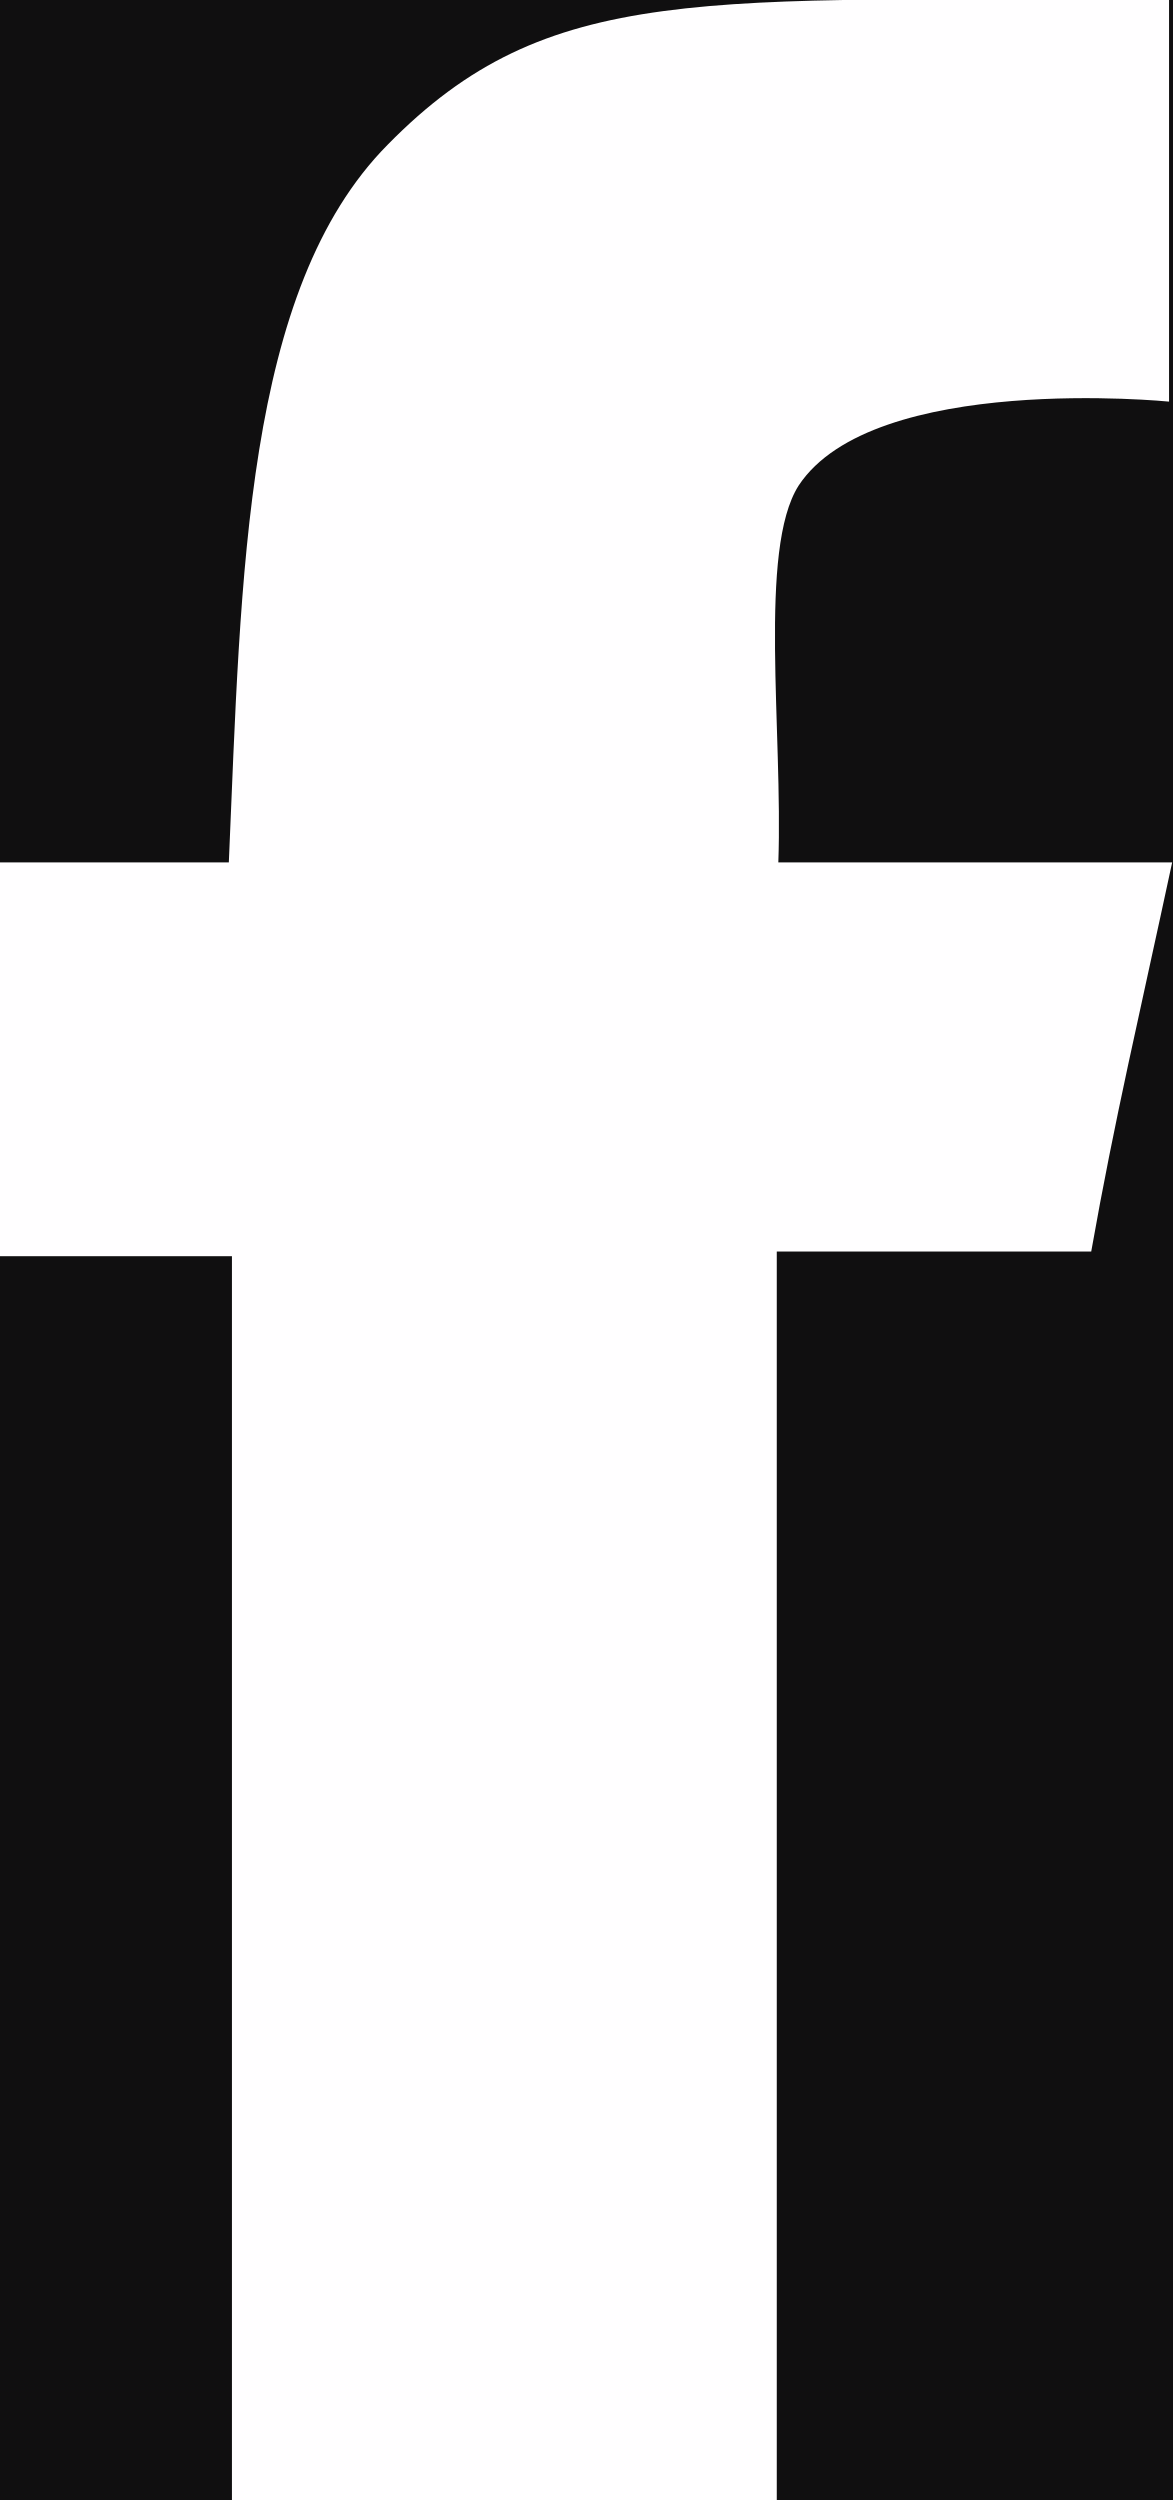
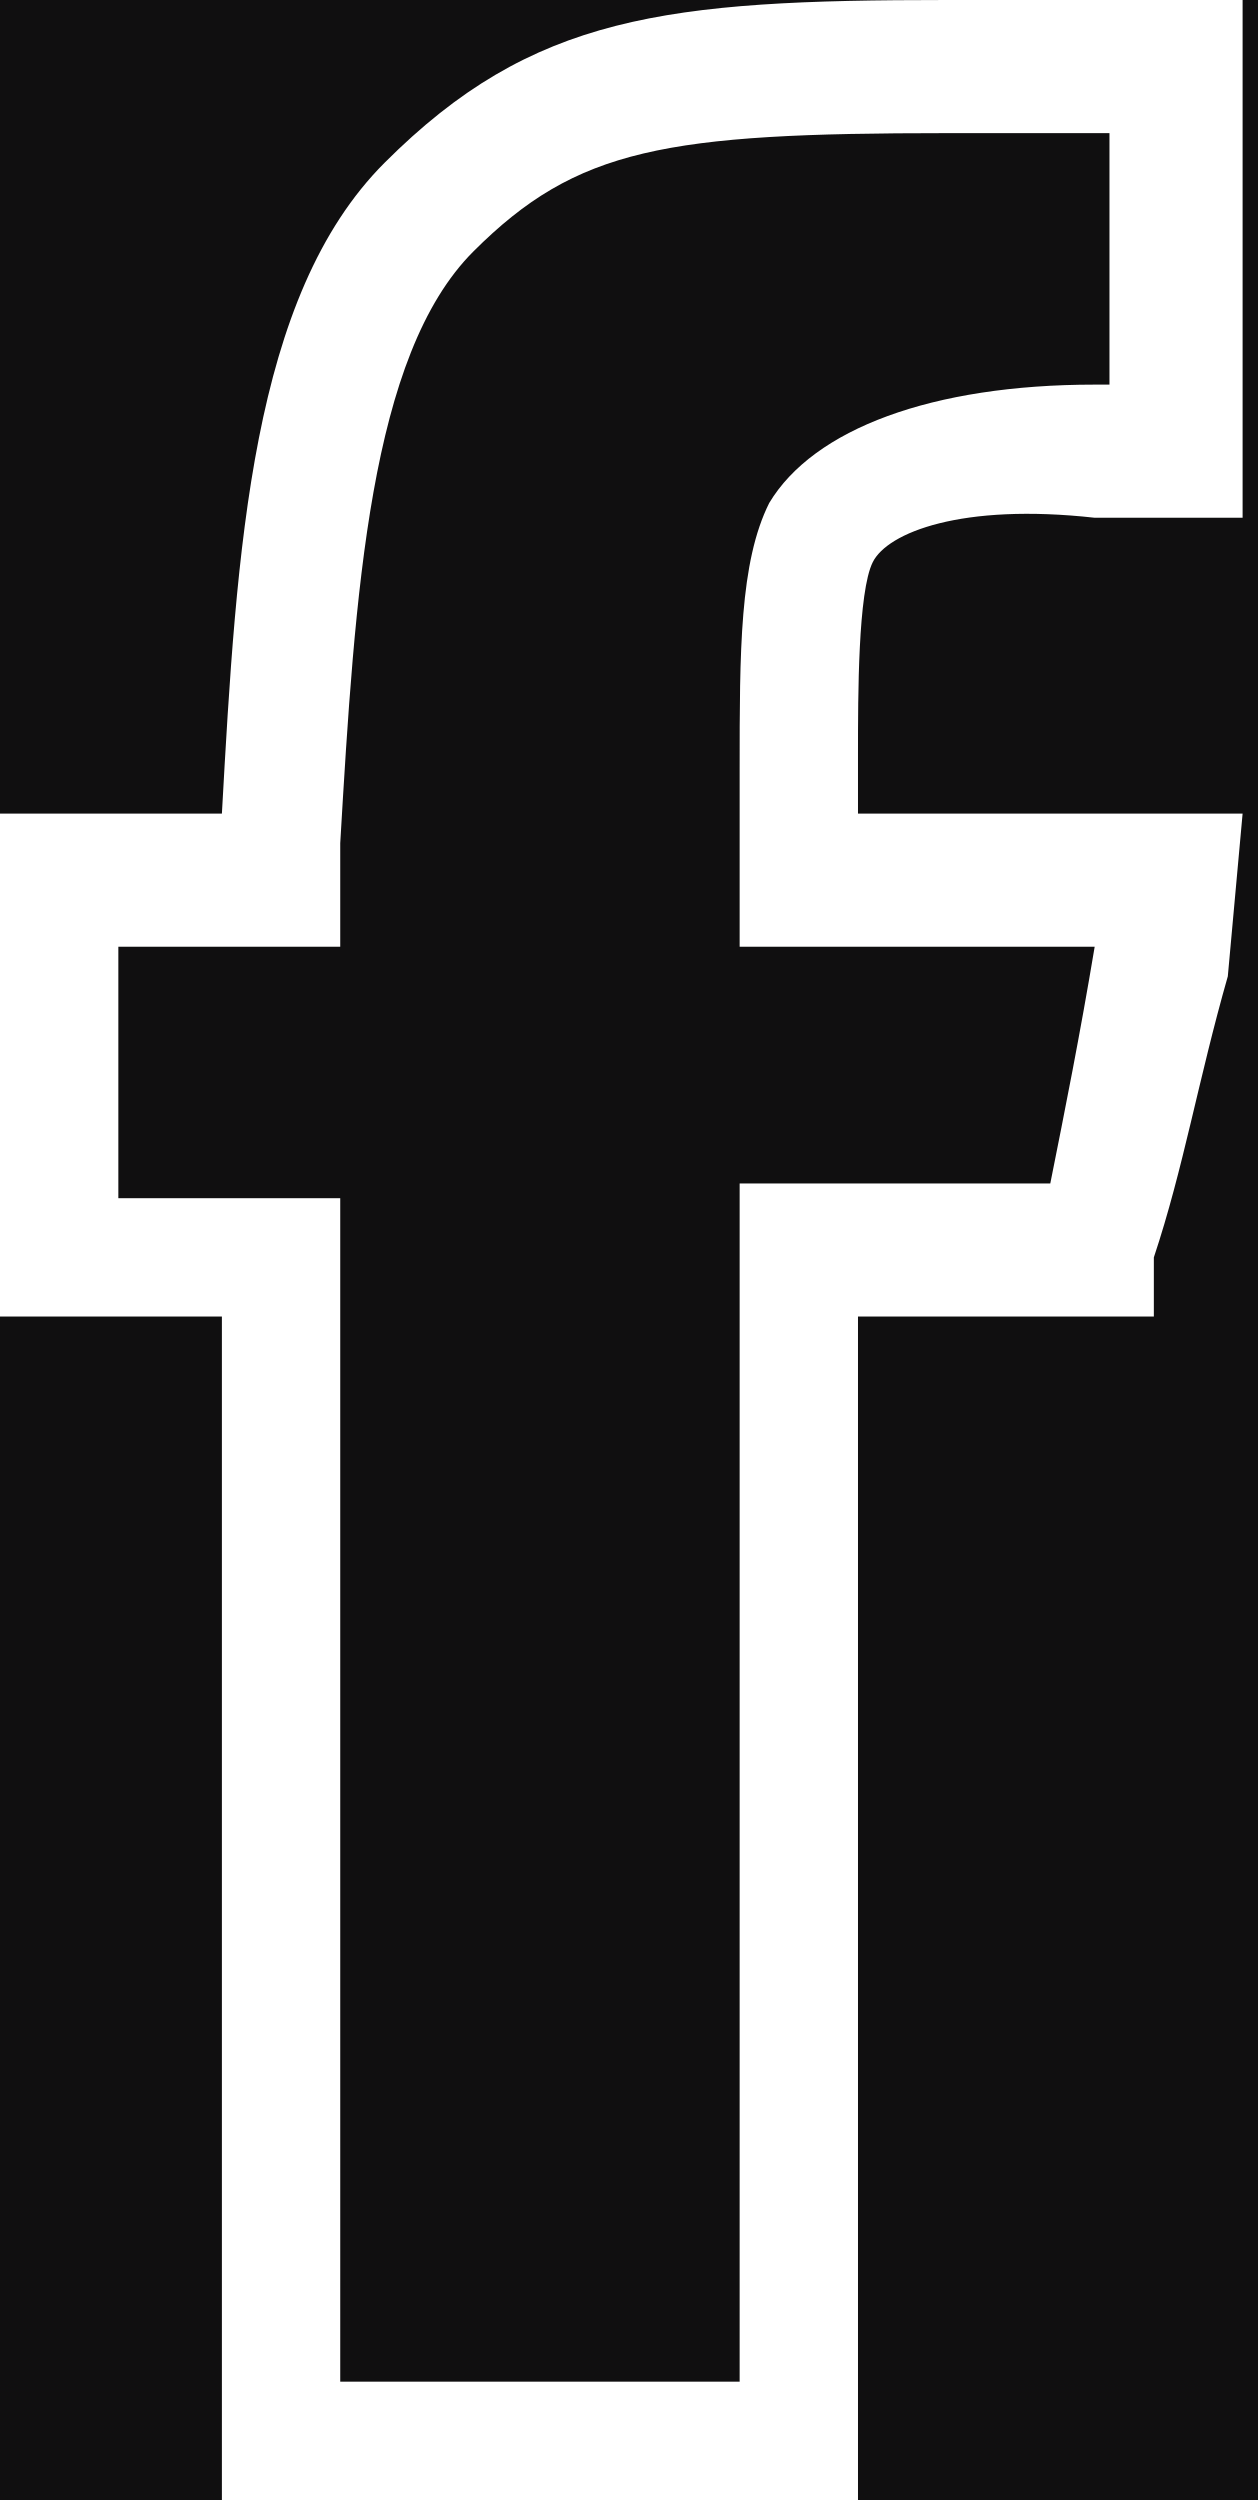
- <svg xmlns="http://www.w3.org/2000/svg" version="1.1" id="Слой_1" x="0px" y="0px" viewBox="0 0 7.53 16.06" style="enable-background:new 0 0 7.53 16.06;" xml:space="preserve">
+ <svg xmlns="http://www.w3.org/2000/svg" version="1.1" id="Слой_1" x="0px" y="0px" viewBox="0 0 8.5 16.9" style="enable-background:new 0 0 8.5 16.9;" xml:space="preserve">
  <style type="text/css">
	.st0{fill-rule:evenodd;clip-rule:evenodd;fill:#100F10;stroke:#201600;stroke-width:0.567;stroke-miterlimit:22.926;}
	.st1{fill:#E9ECEB;}
	.st2{fill:#E2E2E2;}
- 	.st3{fill:none;stroke:#E2E2E2;stroke-width:1.417;stroke-miterlimit:22.926;}
- 	.st4{fill-rule:evenodd;clip-rule:evenodd;fill:#FFFFFF;}
- 	.st5{fill:#FFFFFF;}
- 	.st6{fill:none;stroke:#FFFEFF;stroke-width:2.835;stroke-miterlimit:22.926;}
- 	.st7{fill-rule:evenodd;clip-rule:evenodd;fill:#E2E2E2;}
- 	.st8{fill:#FFFEFF;}
- 	.st9{fill:none;stroke:#ECECEC;stroke-width:1.701;stroke-miterlimit:22.926;stroke-dasharray:3.401,5.102;}
- 	.st10{fill-rule:evenodd;clip-rule:evenodd;fill:#E61C21;stroke:#FFFEFF;stroke-width:1.984;stroke-miterlimit:22.926;}
- 	.st11{fill-rule:evenodd;clip-rule:evenodd;fill:#F3444E;}
- 	.st12{fill:none;stroke:#F3444E;stroke-width:1.417;stroke-miterlimit:22.926;}
- 	.st13{fill-rule:evenodd;clip-rule:evenodd;fill:#F3444E;stroke:#F3444E;stroke-width:1.417;stroke-miterlimit:22.926;}
- 	.st14{fill-rule:evenodd;clip-rule:evenodd;fill:#F3444E;stroke:#F3444E;stroke-width:0.567;stroke-miterlimit:22.926;}
- 	.st15{fill:#DC7D43;}
- 	.st16{fill:none;stroke:#201600;stroke-width:0.567;stroke-miterlimit:22.926;}
- 	.st17{fill:none;stroke:#201600;stroke-width:0.216;stroke-miterlimit:22.926;}
- 	.st18{fill:none;stroke:#FFFFFF;stroke-width:1.417;stroke-miterlimit:22.926;}
- 	.st19{fill:none;stroke:#E2E2E2;stroke-width:1.417;stroke-miterlimit:22.926;}
- 	.st20{fill-rule:evenodd;clip-rule:evenodd;fill:#E2E2E2;stroke:#E2E2E2;stroke-width:1.417;stroke-miterlimit:22.926;}
- 	.st21{fill:none;stroke:#E2E2E2;stroke-width:1.417;stroke-miterlimit:22.926;}
- 	.st22{fill:none;stroke:#E2E2E2;stroke-width:1.418;stroke-miterlimit:22.926;}
- 	.st23{fill:none;stroke:#E2E2E2;stroke-width:1.417;stroke-linecap:round;stroke-linejoin:round;stroke-miterlimit:10;}
- 	.st24{fill:none;stroke:#E2E2E2;stroke-width:1.342;stroke-linecap:round;stroke-linejoin:round;stroke-miterlimit:10;}
- 	.st25{fill:none;stroke:#D24A43;stroke-width:1.417;stroke-linejoin:round;stroke-miterlimit:10;}
- 	.st26{fill:none;stroke:#D24A43;stroke-width:1.417;stroke-linejoin:round;stroke-miterlimit:22.926;}
- 	.st27{fill:none;stroke:#D24A43;stroke-width:1.417;stroke-linecap:round;stroke-linejoin:round;stroke-miterlimit:10;}
- 	.st28{fill:none;stroke:#D24A43;stroke-width:1.417;stroke-miterlimit:22.926;}
- 	.st29{fill-rule:evenodd;clip-rule:evenodd;fill:#E61C21;}
- 	.st30{fill:none;stroke:#FFFFFF;stroke-width:1.549;stroke-linecap:round;stroke-linejoin:round;stroke-miterlimit:10;}
- 	.st31{fill:none;stroke:#FFFFFF;stroke-width:1.402;stroke-linecap:round;stroke-linejoin:round;stroke-miterlimit:10;}
- 	.st32{fill:none;stroke:#FFFFFF;stroke-width:1.752;stroke-linecap:round;stroke-linejoin:round;stroke-miterlimit:10;}
- 	.st33{fill:none;stroke:#FFFFFF;stroke-width:1.701;stroke-miterlimit:22.926;}
- 	.st34{fill:none;stroke:#FFFFFF;stroke-width:1.546;stroke-linecap:round;stroke-linejoin:round;stroke-miterlimit:10;}
- 	.st35{fill:none;stroke:#FFFFFF;stroke-width:1.417;stroke-linecap:round;stroke-linejoin:round;stroke-miterlimit:10;}
- 	.st36{fill:none;stroke:#FFFFFF;stroke-width:1.516;stroke-linecap:round;stroke-linejoin:round;stroke-miterlimit:10;}
- 	.st37{fill:none;stroke:#B6B8BD;stroke-width:1.417;stroke-miterlimit:22.926;}
- 	.st38{fill:none;stroke:#B6B8BD;stroke-width:1.417;stroke-linecap:round;stroke-linejoin:round;stroke-miterlimit:10;}
- 	.st39{fill:none;stroke:#B6B8BD;stroke-width:1.518;stroke-linecap:round;stroke-linejoin:round;stroke-miterlimit:10;}
- 	.st40{fill-rule:evenodd;clip-rule:evenodd;fill:#FFFEFF;}
- 	.st41{fill:#E62A13;}
- 	.st42{fill:none;stroke:#E62A13;stroke-width:1.486;stroke-linecap:round;stroke-linejoin:round;stroke-miterlimit:10;}
- 	.st43{fill:none;stroke:#E62A13;stroke-width:1.412;stroke-linecap:round;stroke-linejoin:round;stroke-miterlimit:10;}
- 	.st44{fill:none;stroke:#E62A13;stroke-width:1.417;stroke-miterlimit:22.926;}
- 	.st45{fill-rule:evenodd;clip-rule:evenodd;fill:#E62A13;}
- 	.st46{fill:none;stroke:#E61C21;stroke-width:1.417;stroke-linecap:round;stroke-linejoin:round;stroke-miterlimit:10;}
- 	.st47{fill:none;stroke:#E61C21;stroke-width:1.417;stroke-miterlimit:22.926;}
- 	.st48{fill:none;stroke:#FFFFFF;stroke-width:1.417;stroke-miterlimit:22.926;}
- 	.st49{fill:none;stroke:#F1444C;stroke-width:1.417;stroke-miterlimit:22.926;}
- 	.st50{fill-rule:evenodd;clip-rule:evenodd;fill:#FF0000;}
- 	.st51{fill-rule:evenodd;clip-rule:evenodd;fill:#5C768B;}
- 	.st52{fill:#D24A43;}
- 	.st53{fill:none;stroke:#D24A43;stroke-width:2.835;stroke-miterlimit:22.926;}
- 	.st54{fill-rule:evenodd;clip-rule:evenodd;fill:#D24A43;}
+ 	.st3{fill-rule:evenodd;clip-rule:evenodd;fill:#FFFFFF;}
+ 	.st4{fill:#FFFFFF;}
+ 	.st5{fill:#FFFEFF;}
+ 	.st6{fill:#ECECEC;}
+ 	.st7{fill-rule:evenodd;clip-rule:evenodd;fill:#E61C21;}
+ 	.st8{fill-rule:evenodd;clip-rule:evenodd;fill:#E2E2E2;}
+ 	.st9{fill:#F3444E;}
+ 	.st10{fill-rule:evenodd;clip-rule:evenodd;fill:#F3444E;}
+ 	.st11{fill:#DC7D43;}
+ 	.st12{fill:#201600;}
+ 	.st13{fill:#D24A43;}
+ 	.st14{fill:#B6B8BD;}
+ 	.st15{fill-rule:evenodd;clip-rule:evenodd;fill:#FFFEFF;}
+ 	.st16{fill:#E62A13;}
+ 	.st17{fill-rule:evenodd;clip-rule:evenodd;fill:#E62A13;}
+ 	.st18{fill:#F1444C;}
+ 	.st19{fill-rule:evenodd;clip-rule:evenodd;fill:#FF0000;}
+ 	.st20{fill-rule:evenodd;clip-rule:evenodd;fill:#5C768B;}
+ 	.st21{fill:none;stroke:#D24A43;stroke-width:1.417;stroke-miterlimit:22.926;}
+ 	.st22{fill-rule:evenodd;clip-rule:evenodd;fill:#D24A43;}
+ 	.st23{fill-rule:evenodd;clip-rule:evenodd;fill:#E8444C;}
+ 	.st24{fill:none;stroke:#C6C6C6;stroke-width:1;stroke-miterlimit:22.926;}
+ 	.st25{fill:#E61C21;}
+ 	.st26{fill-rule:evenodd;clip-rule:evenodd;fill:#E41C22;}
+ 	.st27{fill:none;stroke:#F1444C;stroke-miterlimit:10;}
+ 	.st28{fill:none;stroke:#F1444C;stroke-width:2.11;stroke-miterlimit:10;}
+ 	.st29{fill:none;stroke:#F1444C;stroke-width:5.669;stroke-miterlimit:10;}
+ 	.st30{fill:none;stroke:#F1444C;stroke-width:2.835;stroke-miterlimit:10;}
+ 	.st31{fill:none;stroke:#F1444C;stroke-width:1.935;stroke-miterlimit:10;}
+ 	.st32{fill:none;stroke:#F1444C;stroke-width:1.376;stroke-miterlimit:10;}
+ 	.st33{fill:none;stroke:#F1444C;stroke-width:2.628;stroke-miterlimit:10;}
+ 	.st34{fill:none;stroke:#F1444C;stroke-width:3.536;stroke-miterlimit:10;}
+ 	.st35{fill:none;stroke:#F1444C;stroke-width:3.38;stroke-miterlimit:10;}
+ 	.st36{fill:none;stroke:#F1444C;stroke-width:2.933;stroke-miterlimit:10;}
+ 	.st37{fill:none;stroke:#F1444C;stroke-width:1.275;stroke-miterlimit:10;}
+ 	.st38{fill:none;stroke:#F1444C;stroke-width:1.1;stroke-miterlimit:10;}
+ 	.st39{fill:none;stroke:#F1444C;stroke-width:1.924;stroke-miterlimit:10;}
</style>
-   <g>
-     <polygon class="st0" points="-1761.03,1969.37 -1761.03,-250.48 379.69,-250.48 379.69,1969.37 -1761.03,1969.37   " />
-     <path class="st40" d="M7.51,0v2.58c0,0-1.9-0.19-2.38,0.54C4.87,3.53,5.03,4.7,5,5.54h2.53c-0.21,0.98-0.37,1.65-0.52,2.5H4.99    v8.03h-3.5c0-2.48,0-5.36,0-8H0V5.54h1.47c0.08-1.85,0.1-3.68,1.02-4.61C3.52-0.12,4.51,0,7.51,0L7.51,0z" />
-   </g>
+   <polygon class="st0" points="-1760.6,1969.8 -1760.6,-250.1 380.1,-250.1 380.1,1969.8 -1760.6,1969.8 " />
+   <path class="st4" d="M5.8,16.9H1.5l0-8H0V5.5h1.5C1.6,3.7,1.7,2,2.6,1.1C3.6,0.1,4.5,0,6.4,0l2,0v3.5l-0.5,0c0,0-0.2,0-0.5,0  C6.5,3.4,6,3.6,5.9,3.8C5.8,4,5.8,4.7,5.8,5.1c0,0.1,0,0.3,0,0.4h2.6L8.3,6.6C8.1,7.3,8,7.9,7.8,8.5L7.8,8.9H5.8V16.9z M2.3,16.1H5  V8h2.1c0.1-0.5,0.2-1,0.3-1.6l0,0H5l0-0.4c0-0.2,0-0.5,0-0.8c0-0.8,0-1.4,0.2-1.8c0.3-0.5,1.1-0.8,2.2-0.8c0,0,0.1,0,0.1,0V0.9  l-1.1,0C4.5,0.9,3.9,1,3.2,1.7C2.5,2.4,2.4,4,2.3,5.7l0,0.7H0.8v1.7h1.5V16.1z" />
+   <rect x="-118.5" y="-10.8" class="st37" width="231.7" height="41.7" />
</svg>
